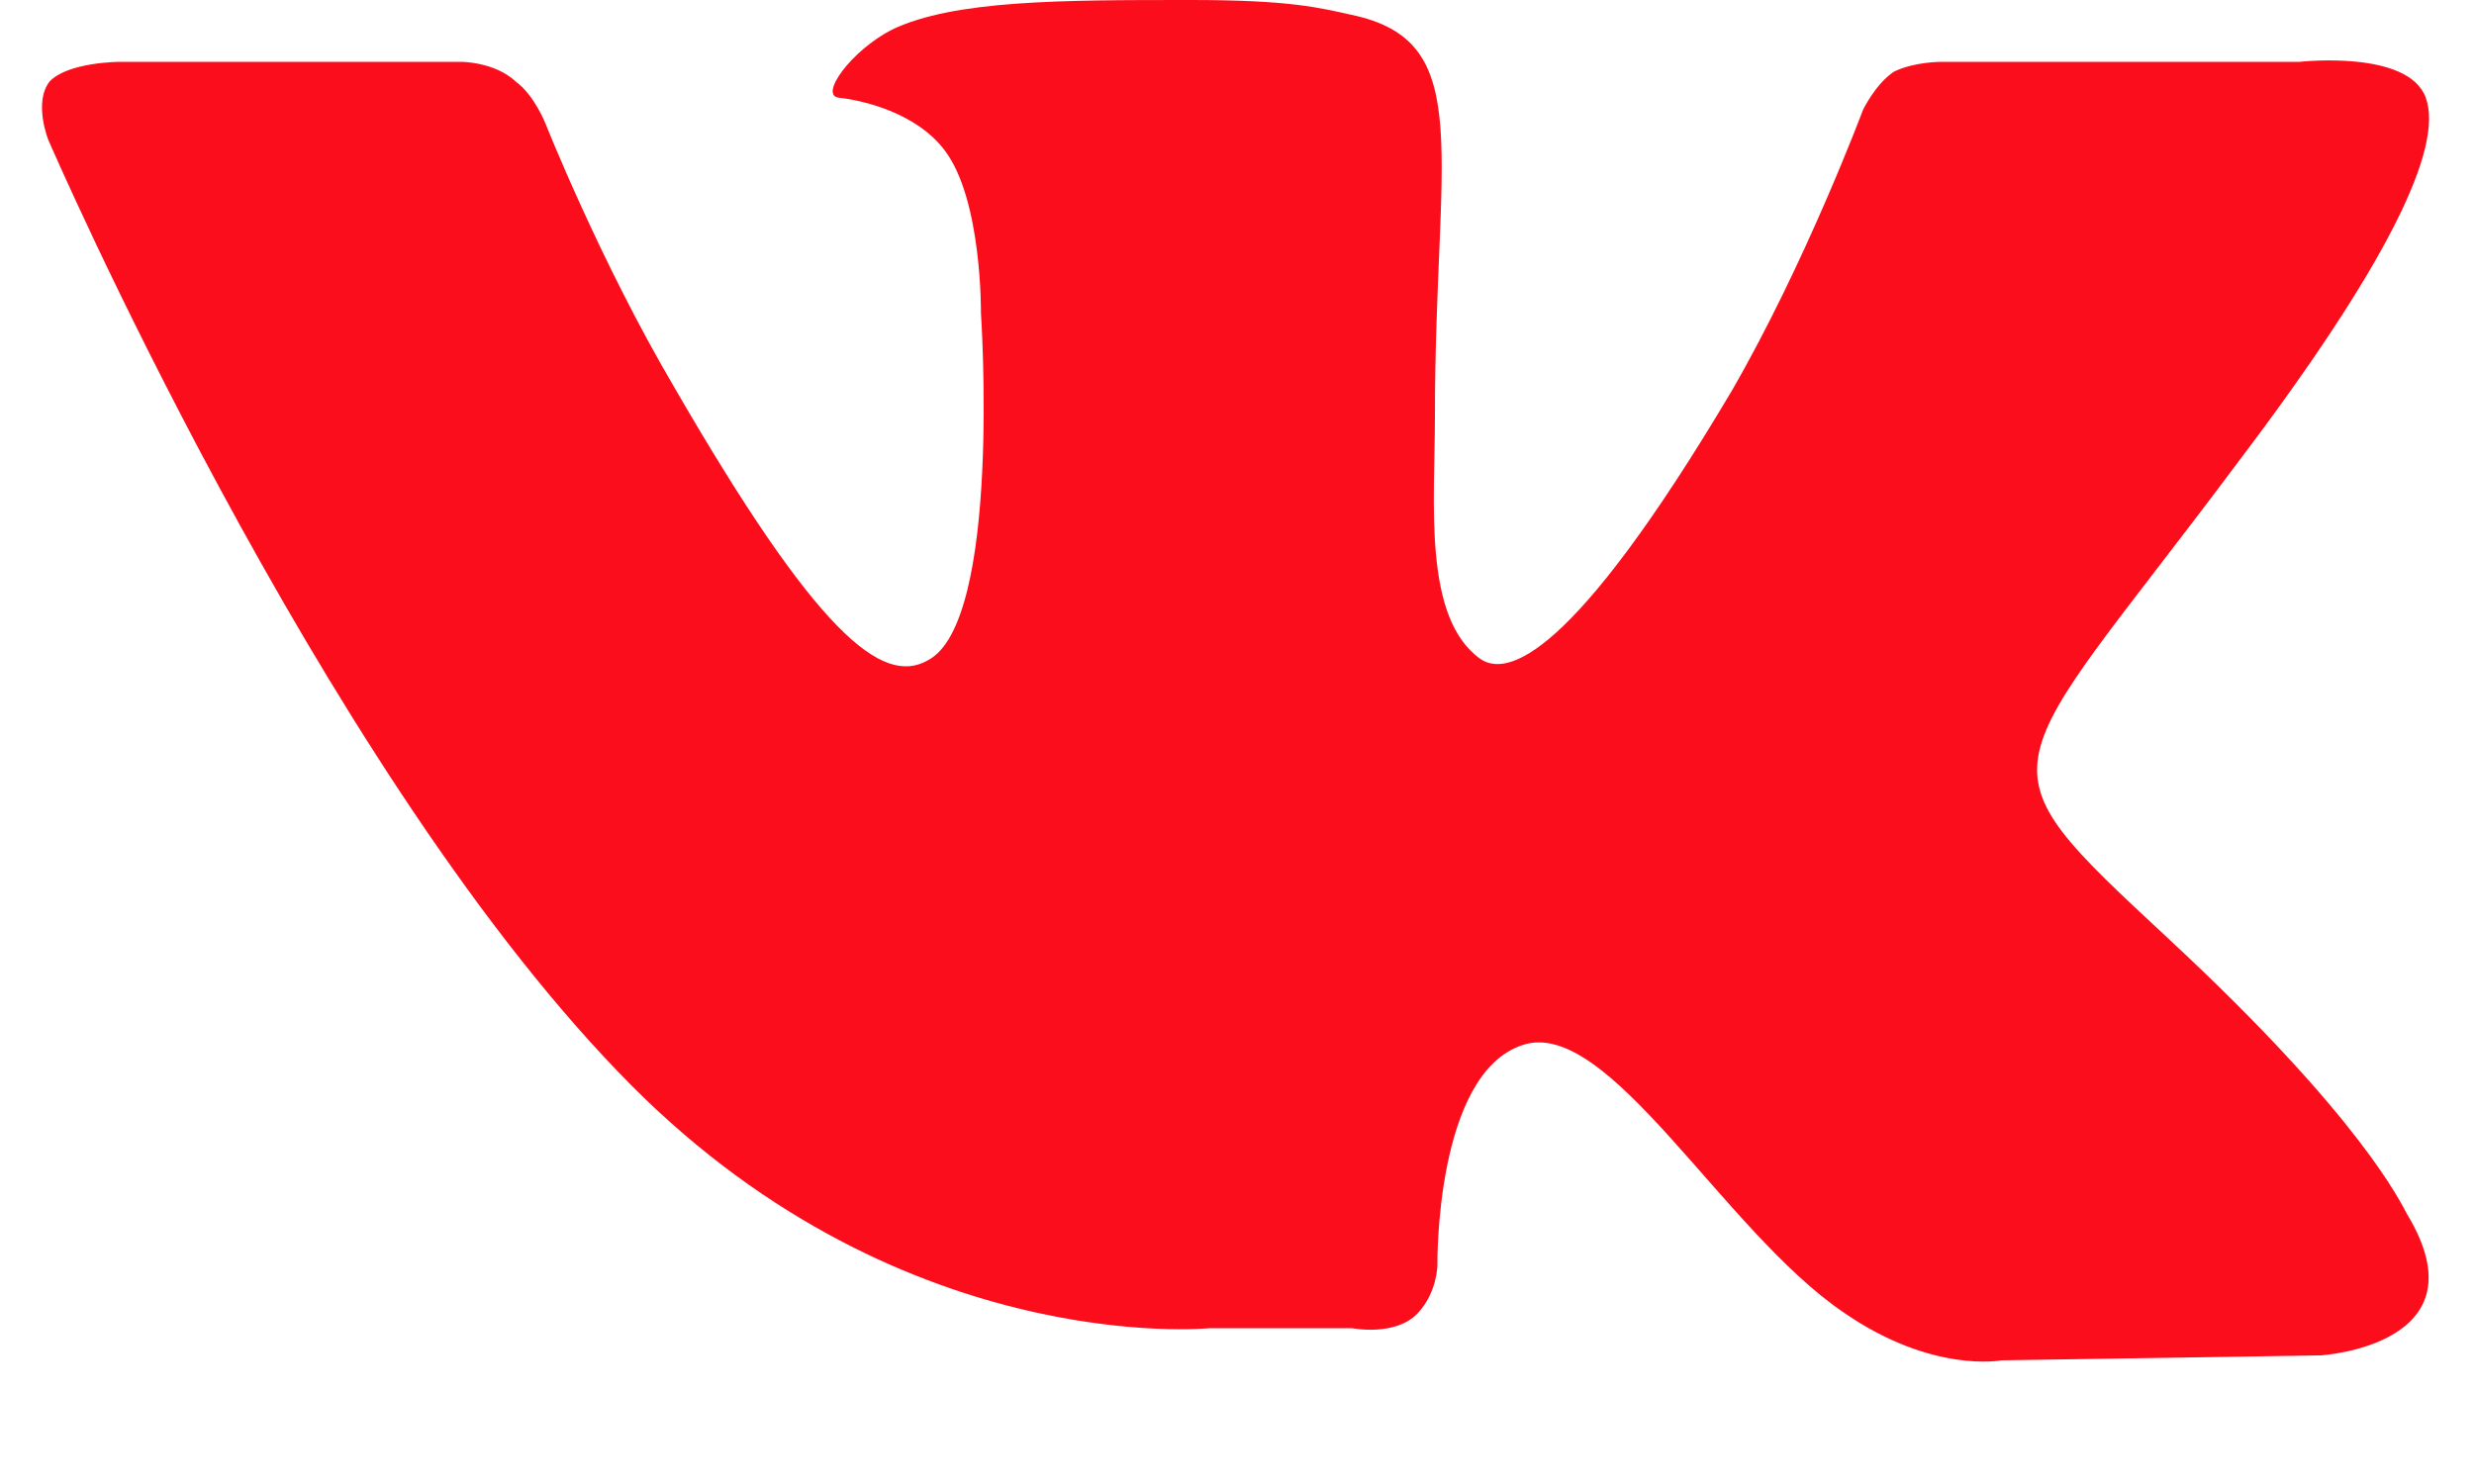
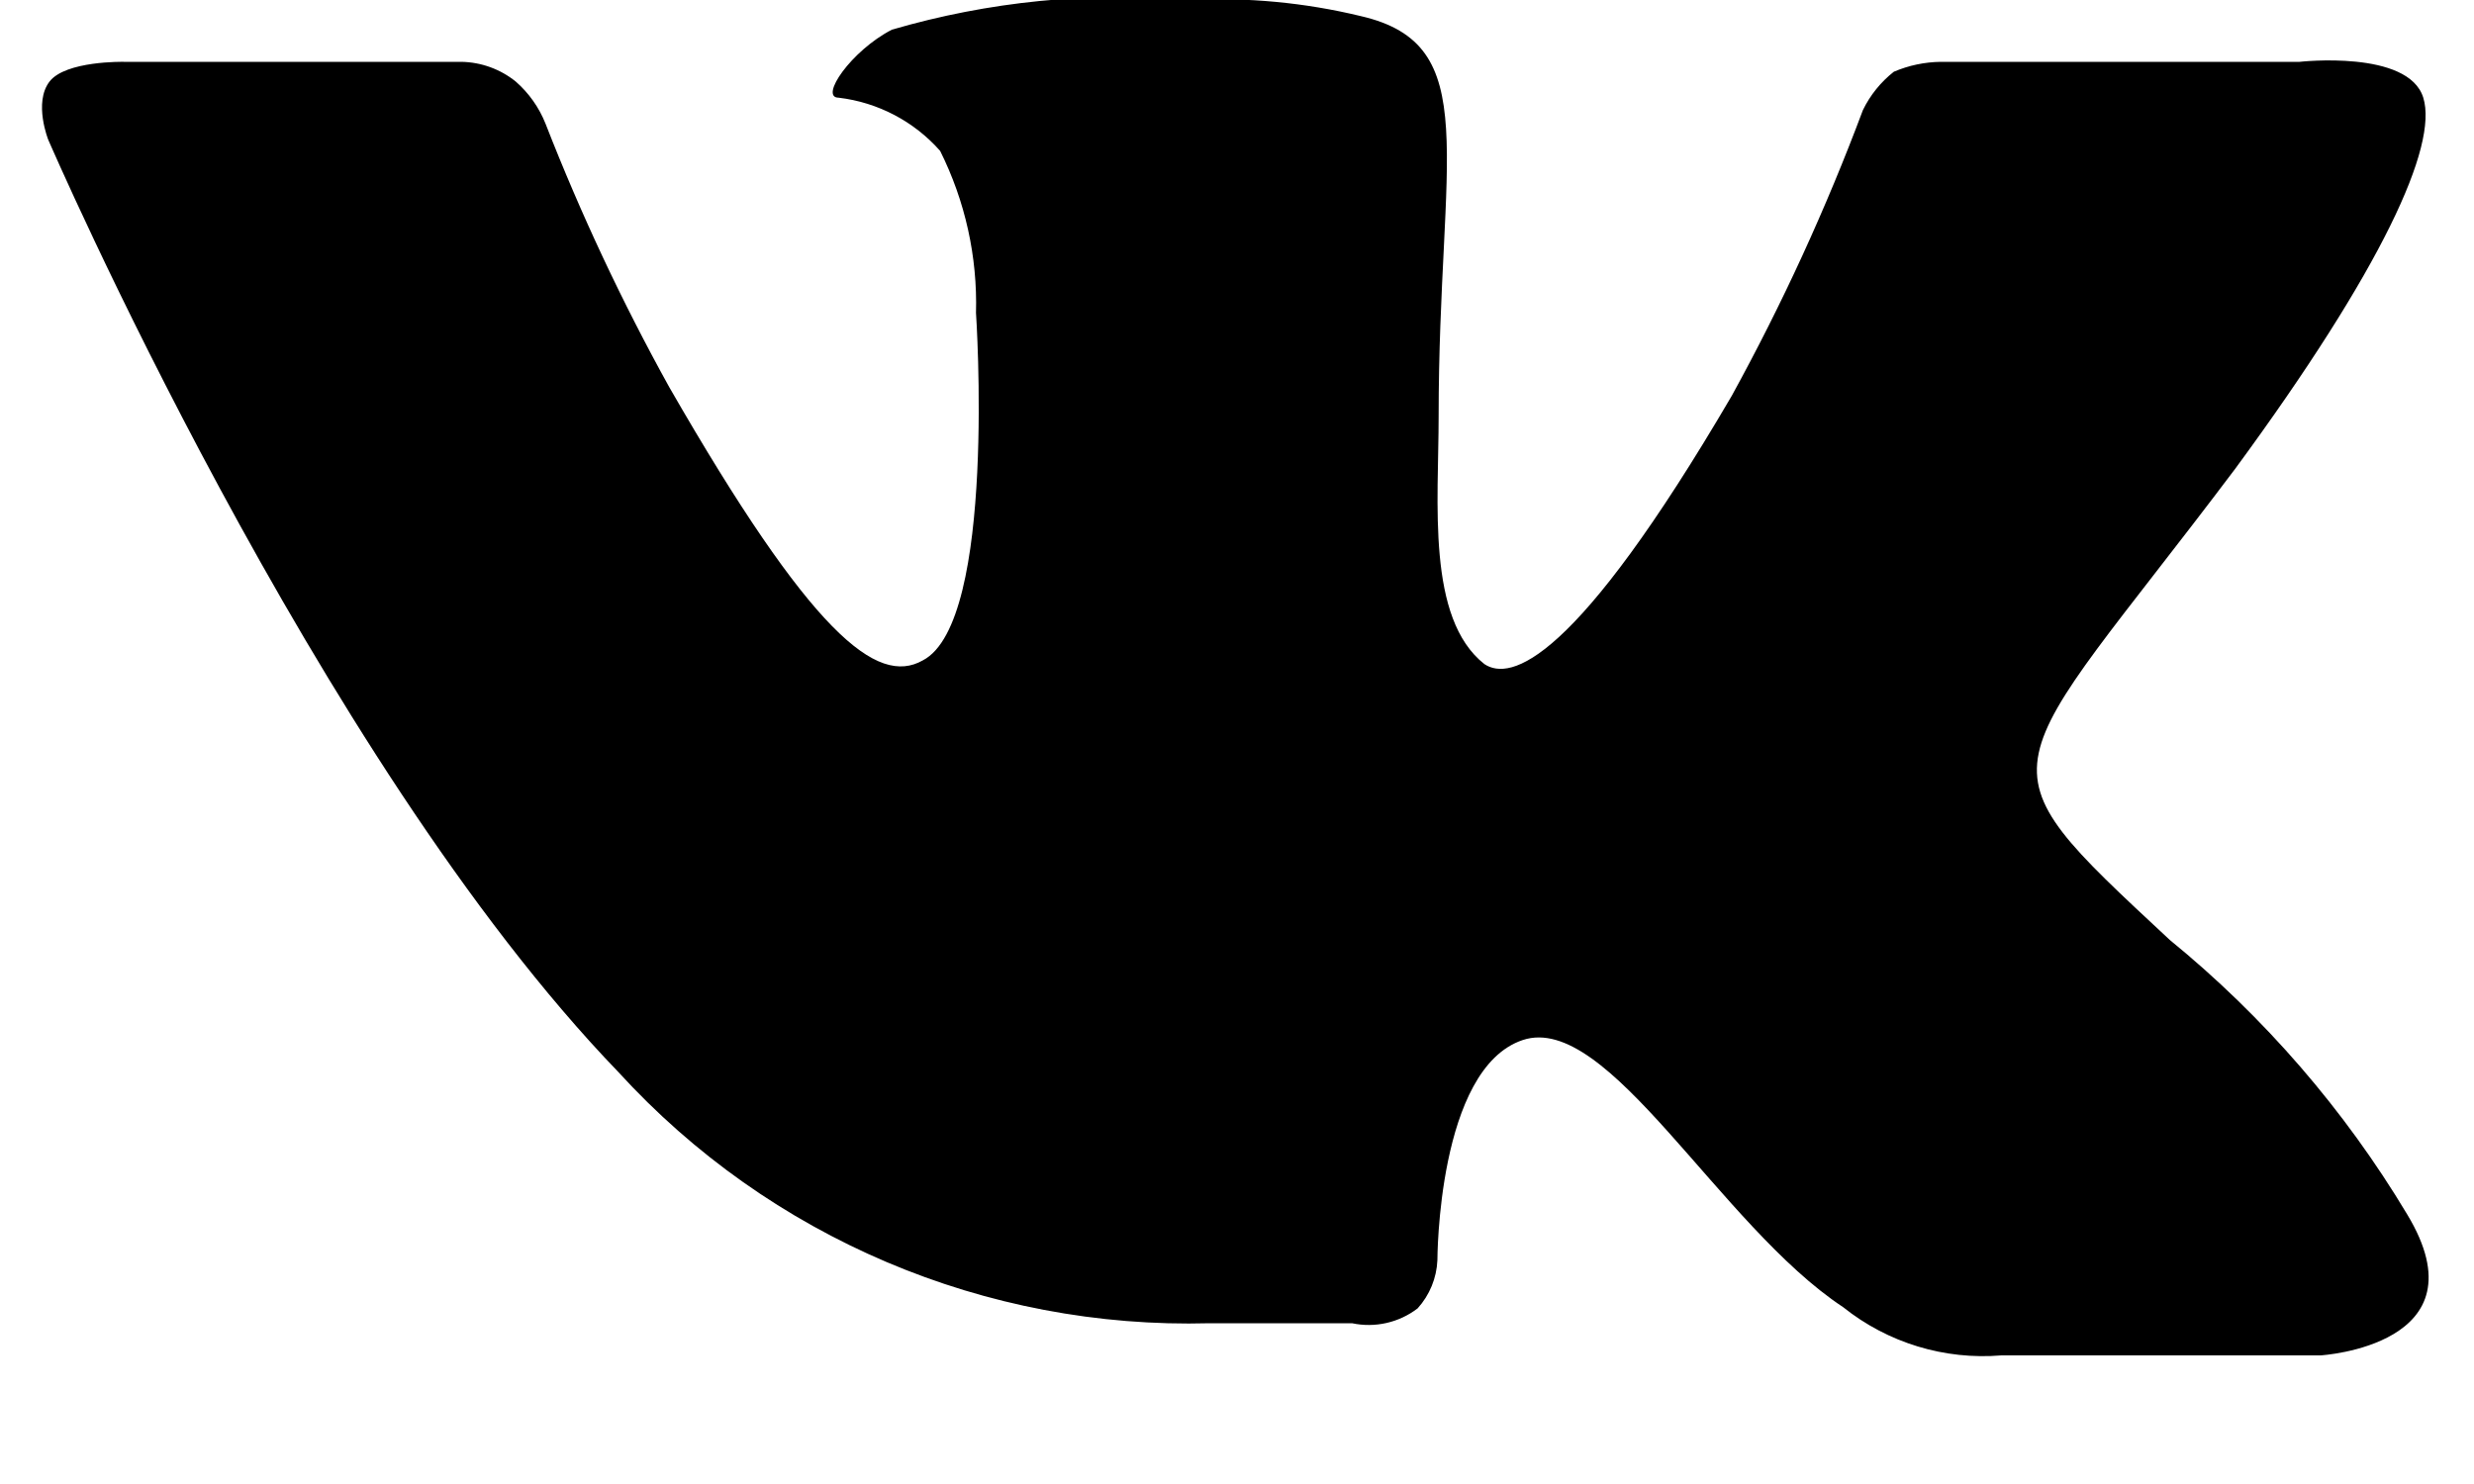
- <svg xmlns="http://www.w3.org/2000/svg" width="20" height="12" viewBox="0 0 20 12" fill="none">
-   <path fill-rule="evenodd" clip-rule="evenodd" d="M17.54 7.6C19.09 9.04 19.41 9.73 19.46 9.82C20.1 10.88 18.76 10.96 18.76 10.96L16.18 11C16.18 11 15.62 11.11 14.9 10.61C13.93 9.95 13 8.22 12.31 8.45C11.6 8.68 11.62 10.23 11.62 10.23C11.62 10.23 11.62 10.45 11.46 10.62C11.28 10.81 10.93 10.74 10.93 10.74H9.78C9.78 10.74 7.23 11 5 8.67C2.55 6.13 0.39 1.13 0.39 1.13C0.39 1.13 0.27 0.83 0.4 0.66C0.55 0.5 0.97 0.5 0.97 0.5H3.73C3.73 0.5 4 0.5 4.17 0.66C4.32 0.77 4.41 1 4.41 1C4.41 1 4.85 2.11 5.45 3.13C6.6 5.12 7.13 5.55 7.5 5.34C8.1 5.03 7.93 2.53 7.93 2.53C7.93 2.53 7.94 1.62 7.64 1.22C7.41 0.91 6.97 0.81 6.78 0.79C6.62 0.77 6.88 0.41 7.21 0.24C7.71 0 8.58 0 9.62 0C10.43 0 10.66 0.06 10.97 0.13C11.93 0.36 11.6 1.25 11.6 3.37C11.6 4.06 11.5 5 11.97 5.33C12.18 5.47 12.7 5.35 14 3.16C14.6 2.12 15.06 0.89 15.06 0.89C15.06 0.89 15.16 0.68 15.31 0.58C15.47 0.5 15.69 0.5 15.69 0.5H18.59C18.59 0.5 19.47 0.4 19.61 0.79C19.76 1.2 19.28 2.17 18.09 3.74C16.15 6.34 15.93 6.1 17.54 7.6Z" fill="#FB0D1B" />
+ <svg xmlns="http://www.w3.org/2000/svg" viewBox="0 0 20 12">
+   <path d="M17.54 7.6a8.51 8.51 0 0 1 1.92 2.22c.64 1.06-.7 1.14-.7 1.14h-2.58a1.81 1.81 0 0 1-1.28-.39c-1-.66-1.9-2.39-2.59-2.16s-.69 1.78-.69 1.78a.62.62 0 0 1-.16.39.65.65 0 0 1-.53.12H9.78A6.24 6.24 0 0 1 5 8.67C2.55 6.13.39 1.13.39 1.13S.27.83.4.66 1 .5 1 .5h2.73a.72.72 0 0 1 .44.16.89.89 0 0 1 .24.34 17.61 17.61 0 0 0 1 2.13c1.15 2 1.68 2.42 2.05 2.21.6-.31.43-2.81.43-2.81a2.76 2.76 0 0 0-.29-1.31 1.3 1.3 0 0 0-.82-.43c-.16 0 .1-.38.43-.55A6.58 6.58 0 0 1 9.62 0 4.85 4.85 0 0 1 11 .13c1 .23.63 1.12.63 3.24 0 .69-.1 1.63.37 2 .21.14.73 0 2-2.17A17.63 17.63 0 0 0 15.06.89a.89.89 0 0 1 .25-.31 1 1 0 0 1 .38-.08h2.9s.88-.1 1 .29-.33 1.38-1.52 3c-1.92 2.55-2.14 2.31-.53 3.81z" fill-rule="evenodd" />
</svg>
